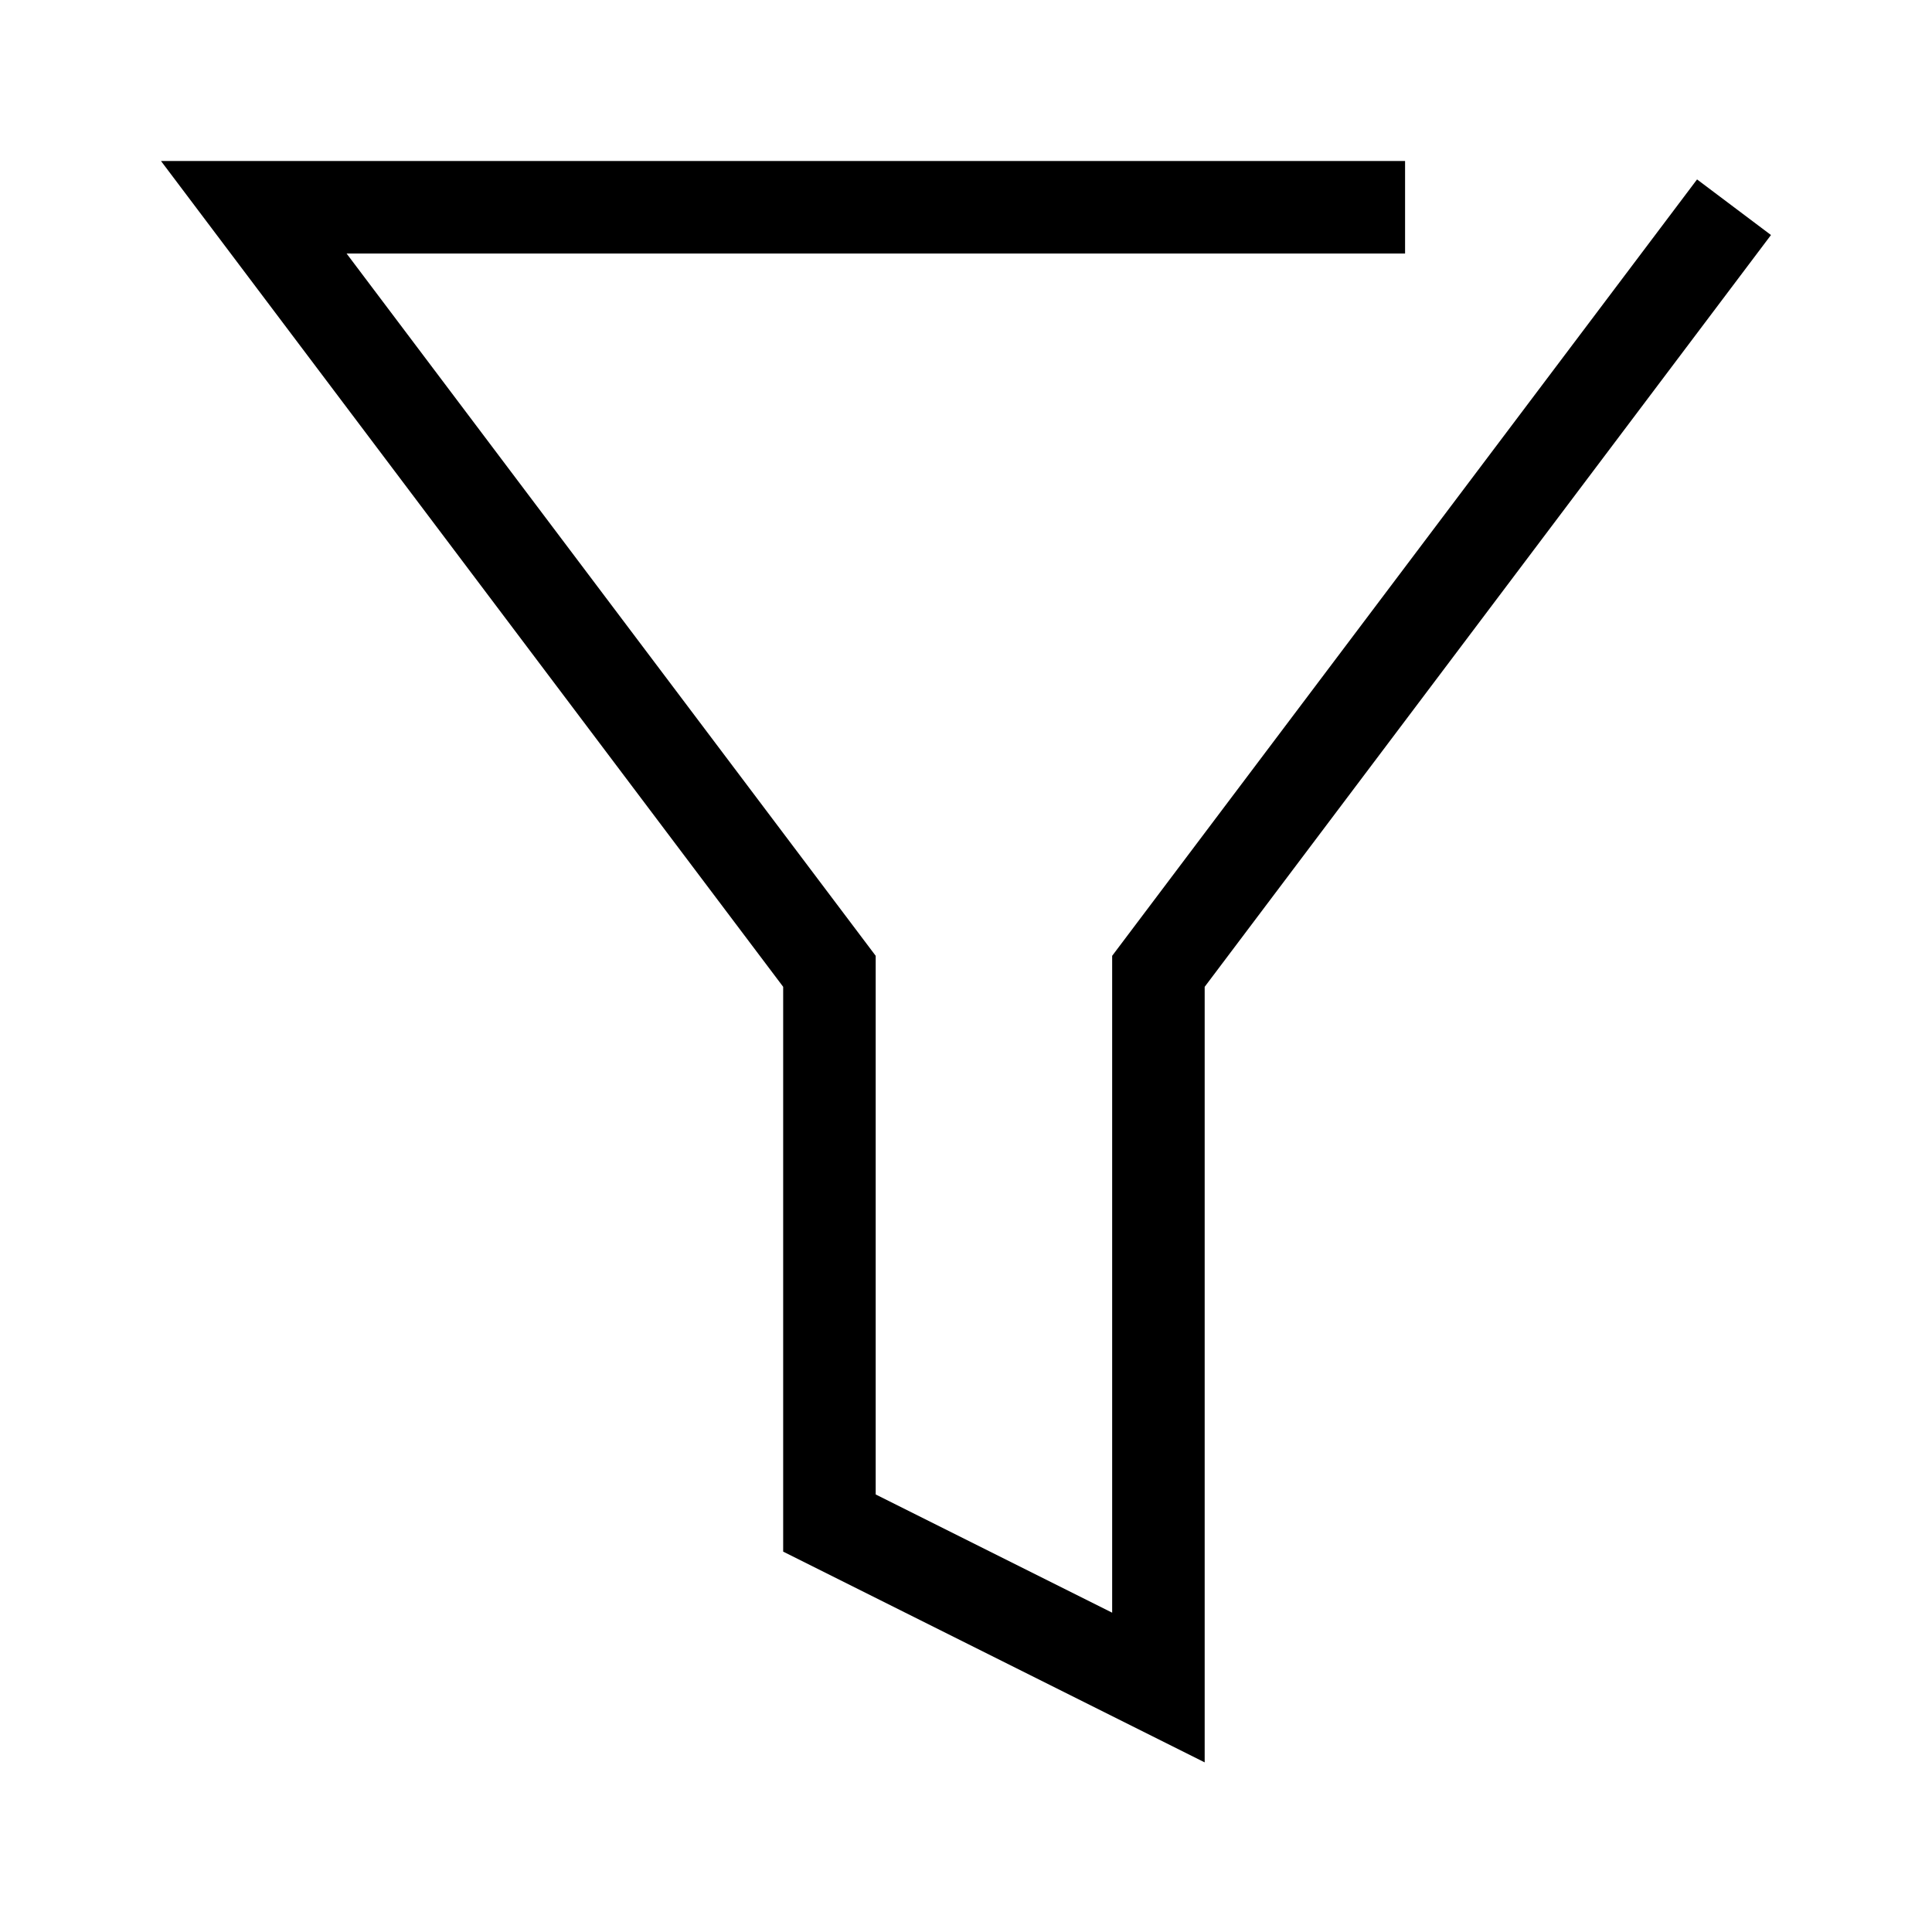
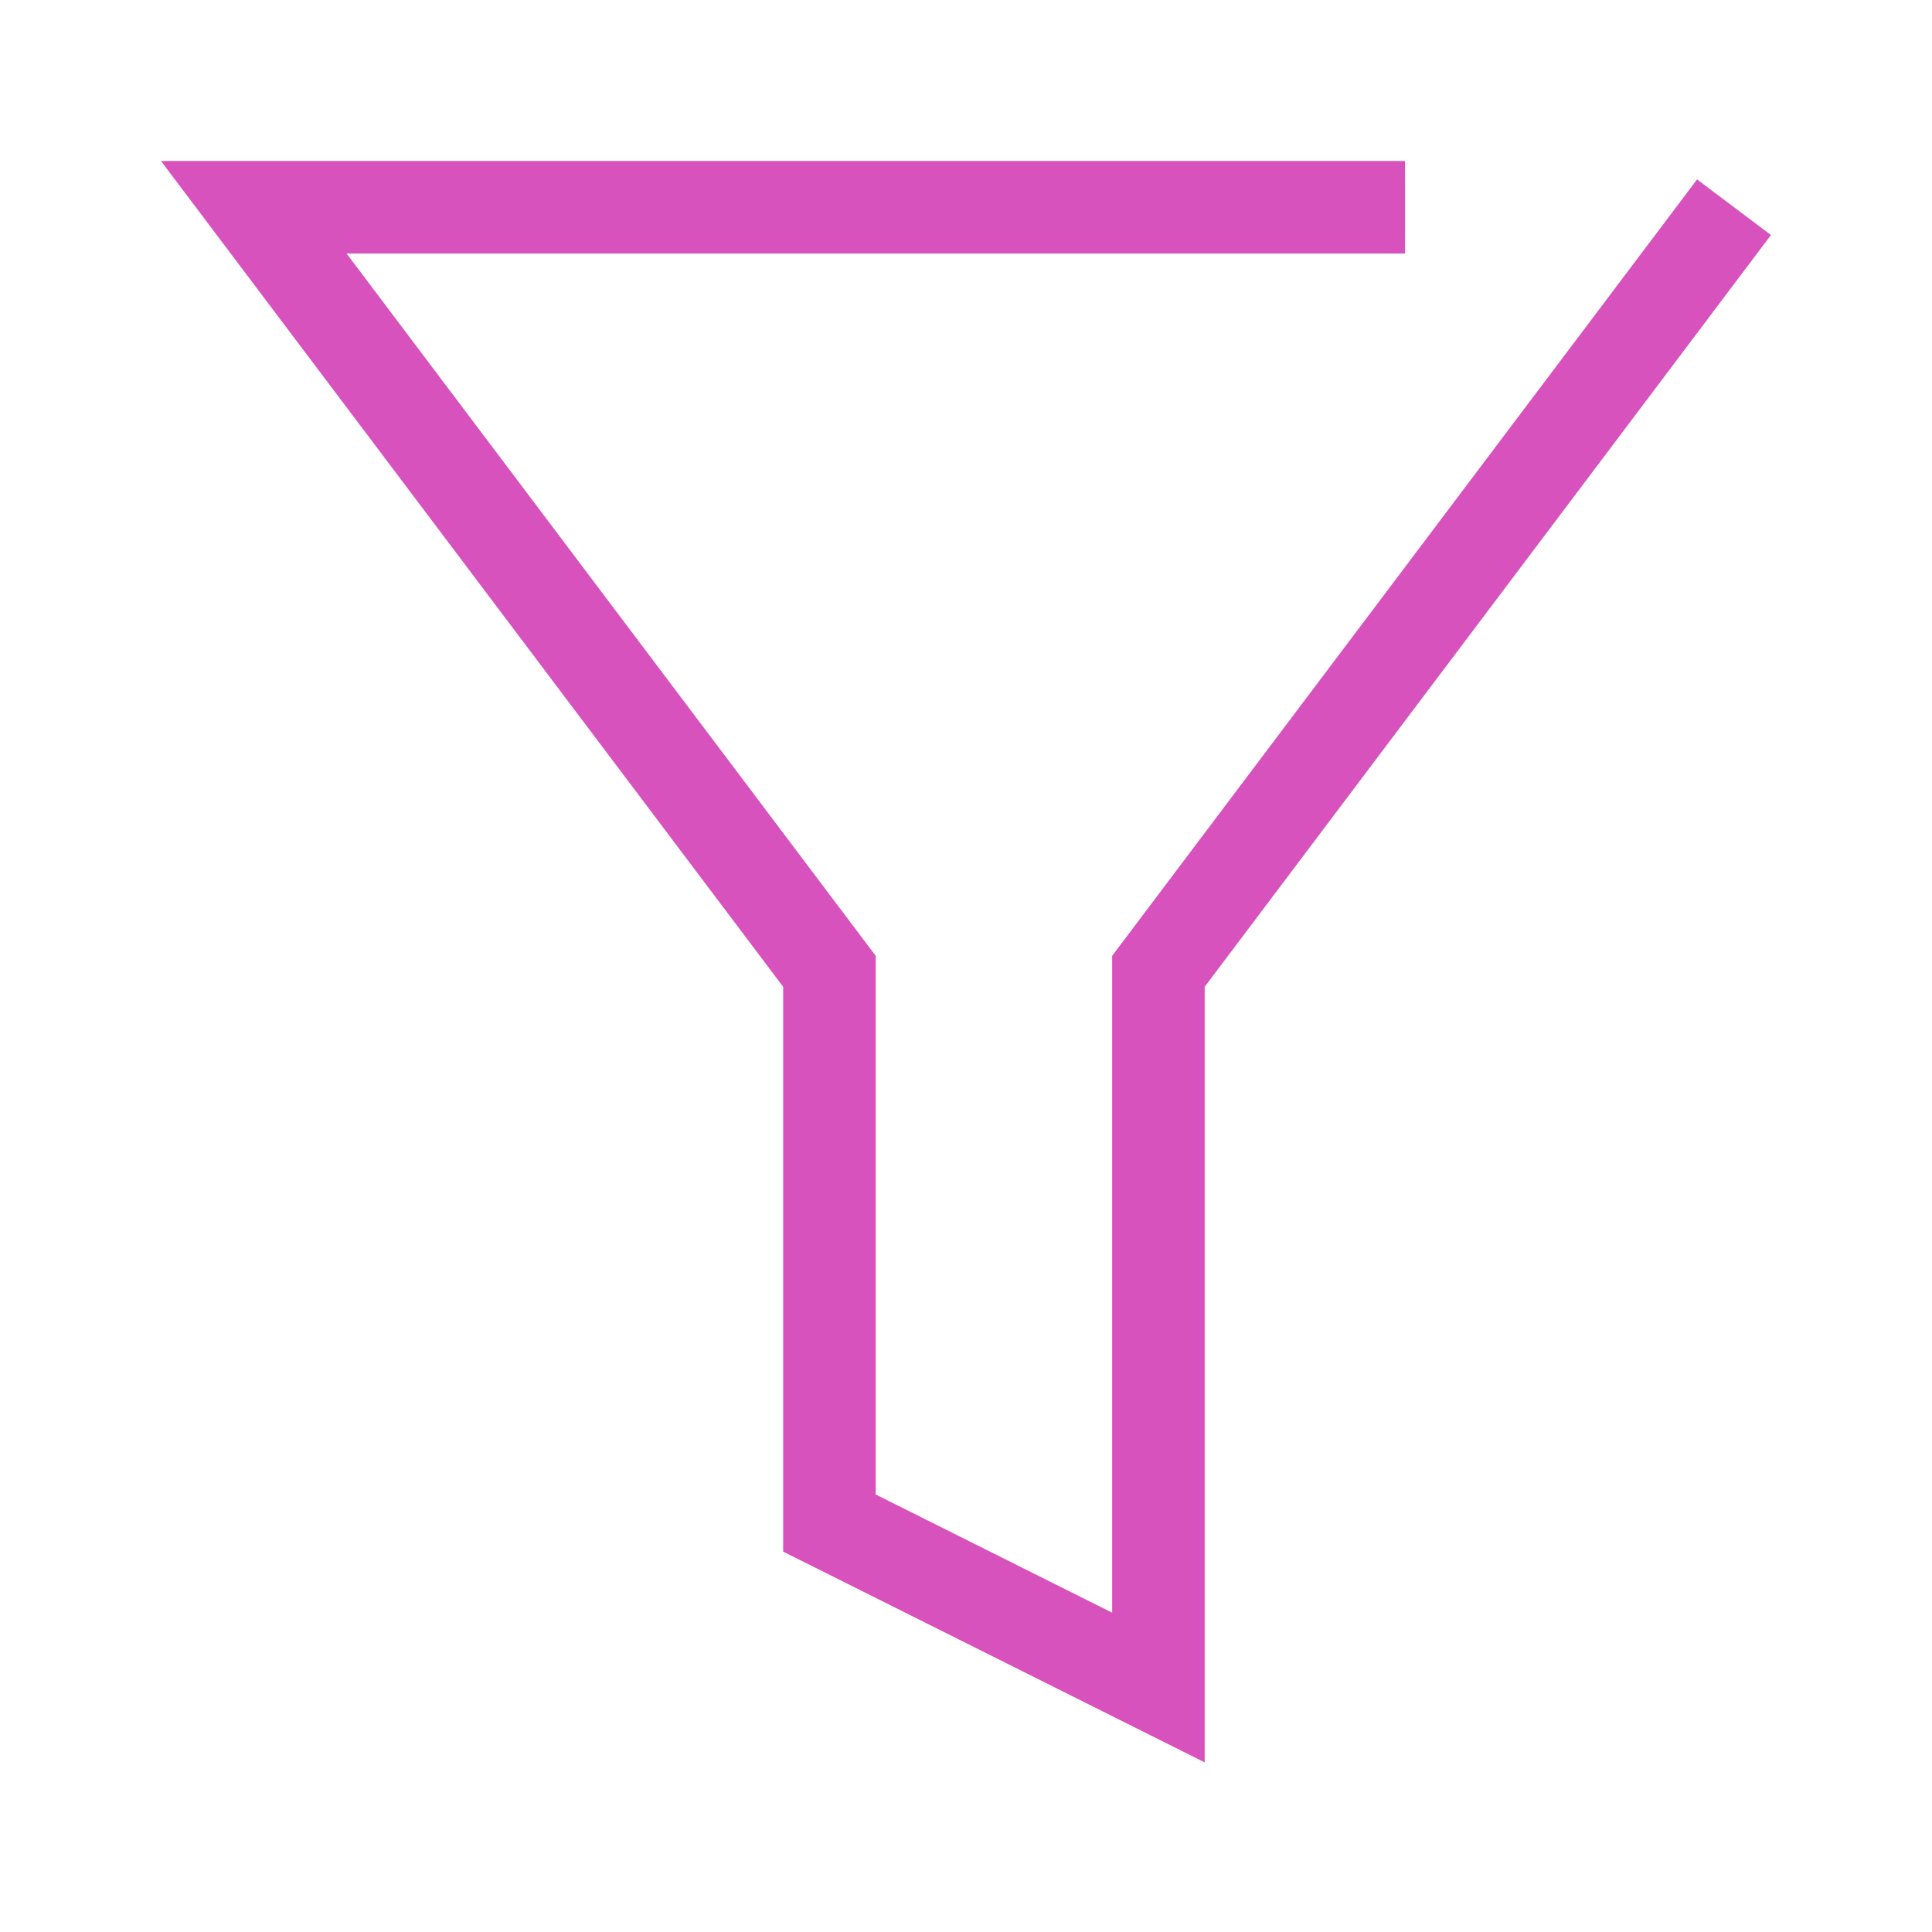
<svg xmlns="http://www.w3.org/2000/svg" viewBox="0 0 24 24">
-   <g transform="matrix(0.01041667 0 0 0.01041667 2 2)">
+   <g fill="#D852BE" transform="matrix(0.01041667 0 0 0.01041667 2 2)">
    <path d="m0 .011 741.97 984.808v673.566l502.665 251.332V984.82l675.332-896.544-88.154-66.308-697.508 925.891v783.345L852.301 1590.2V947.858L221.322 110.341h1262.289V.011z" fill-rule="evenodd" />
  </g>
</svg>
